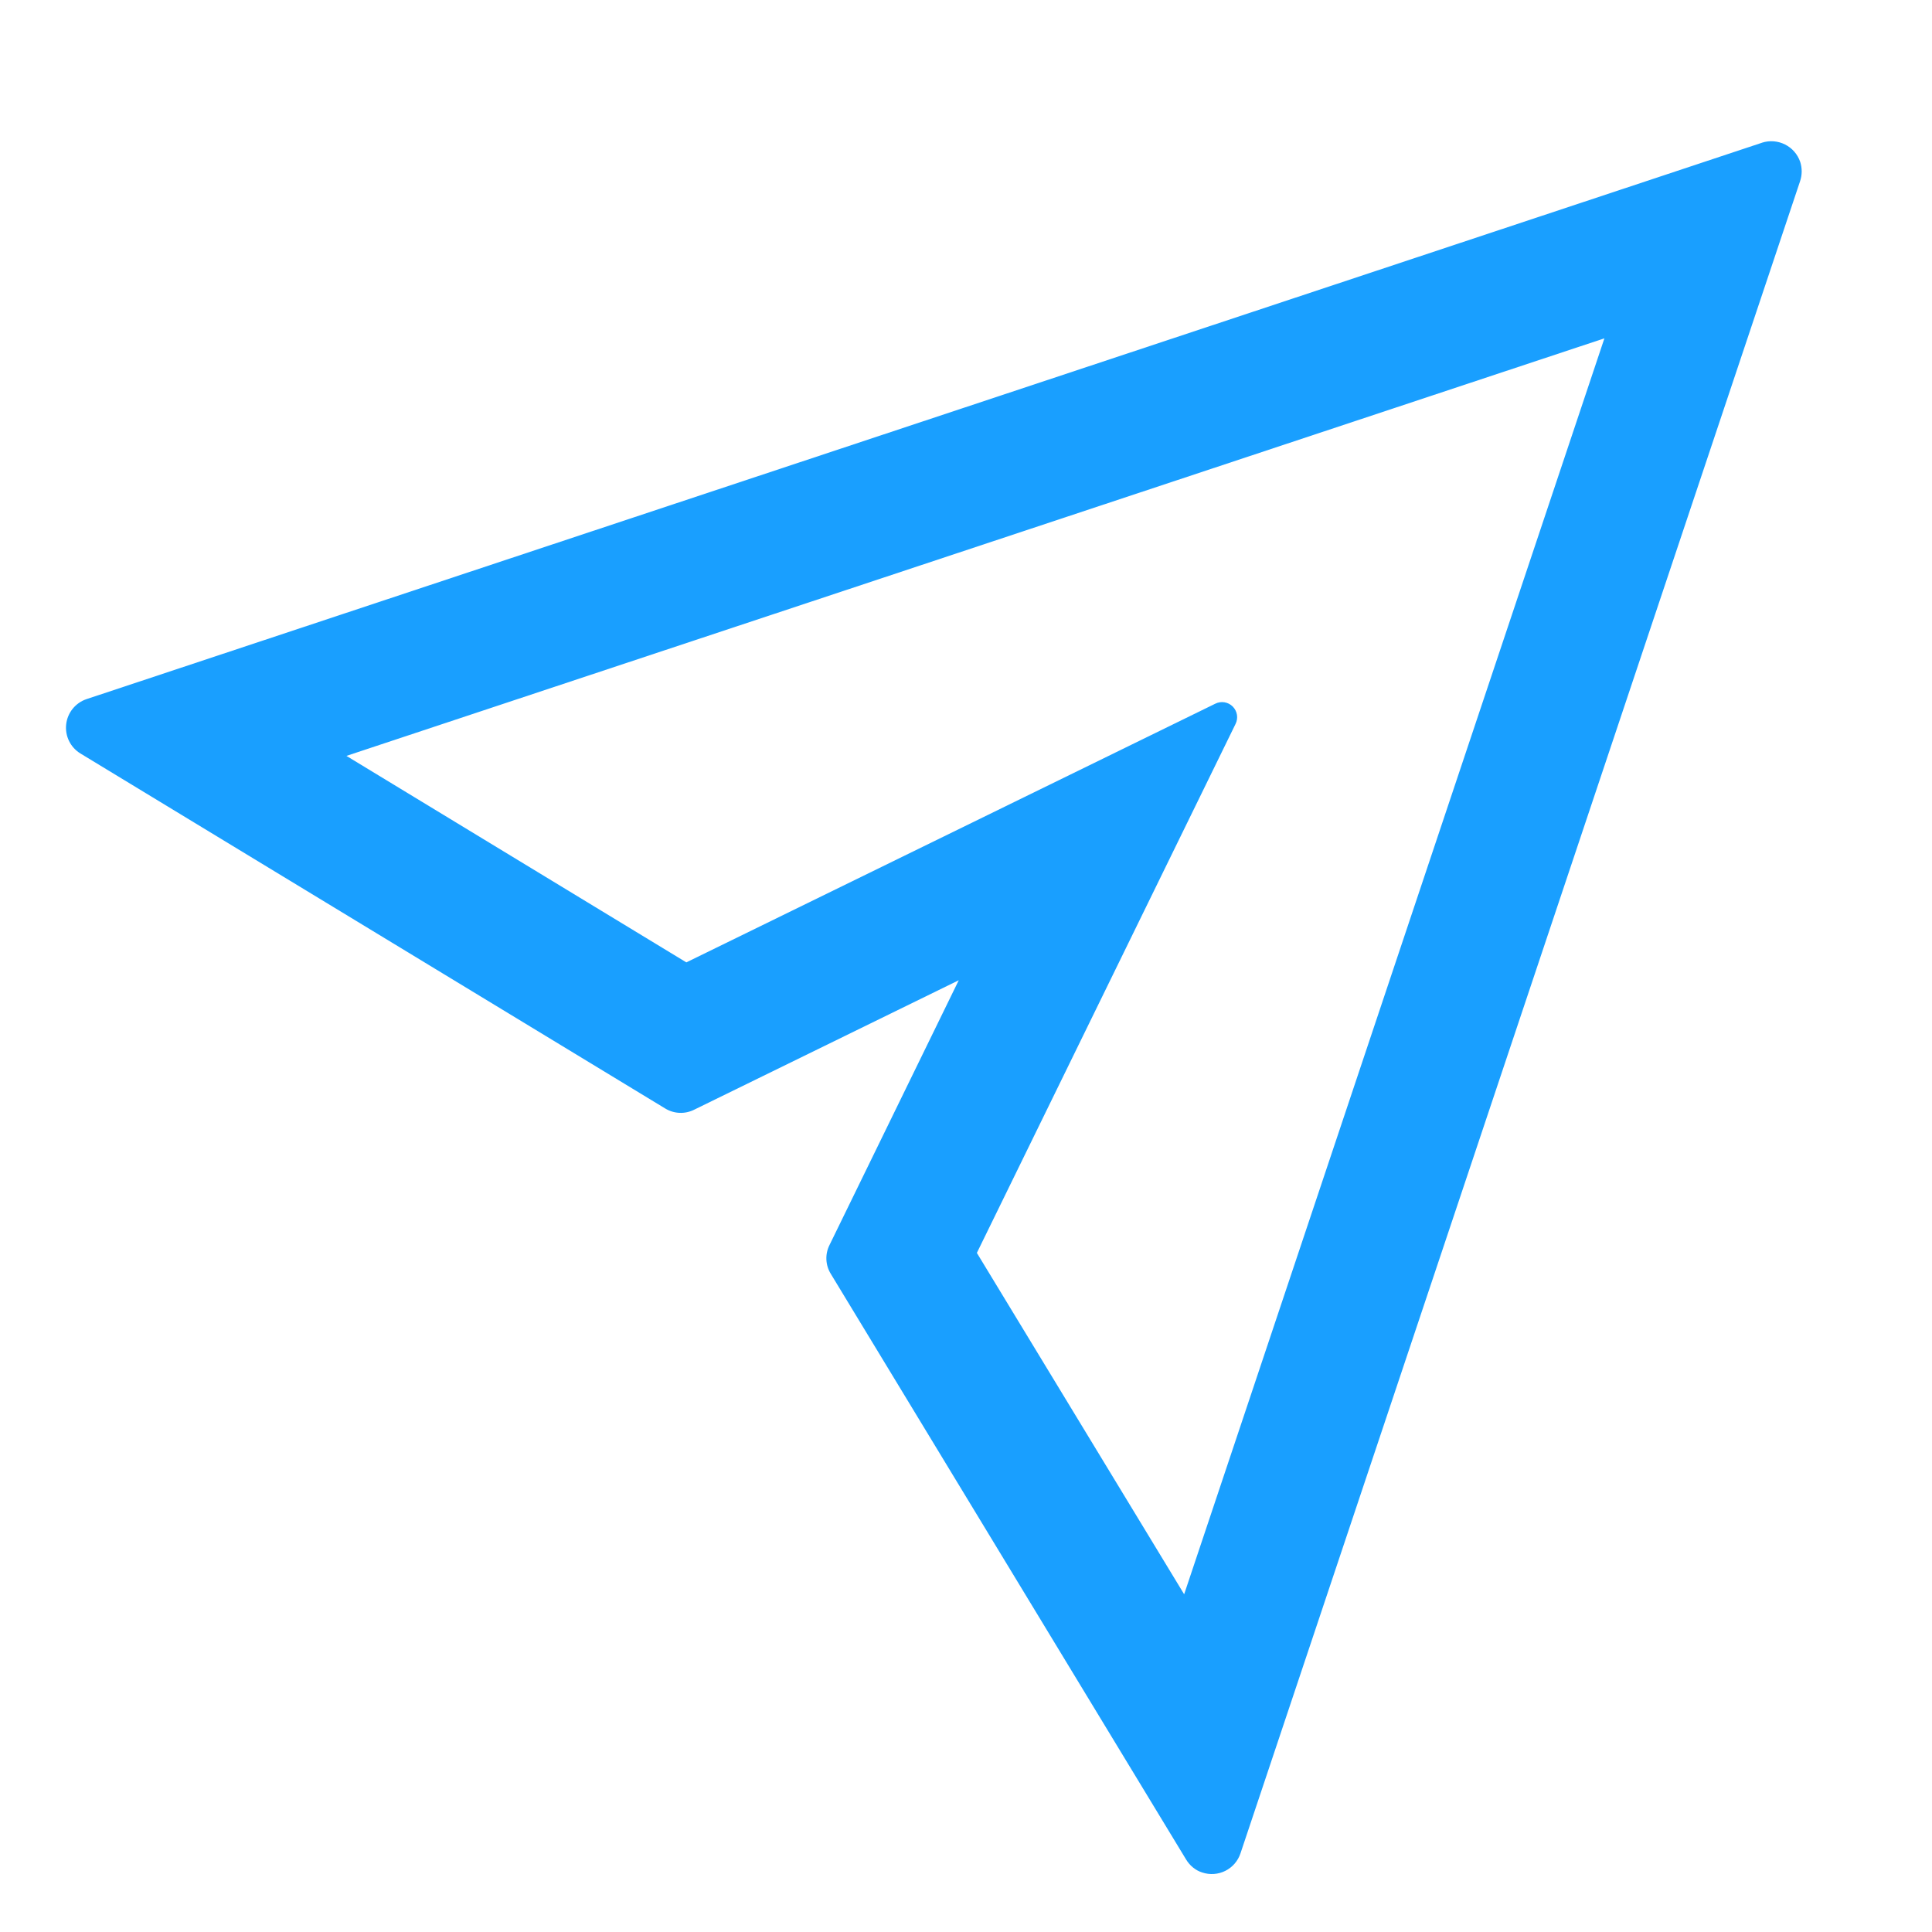
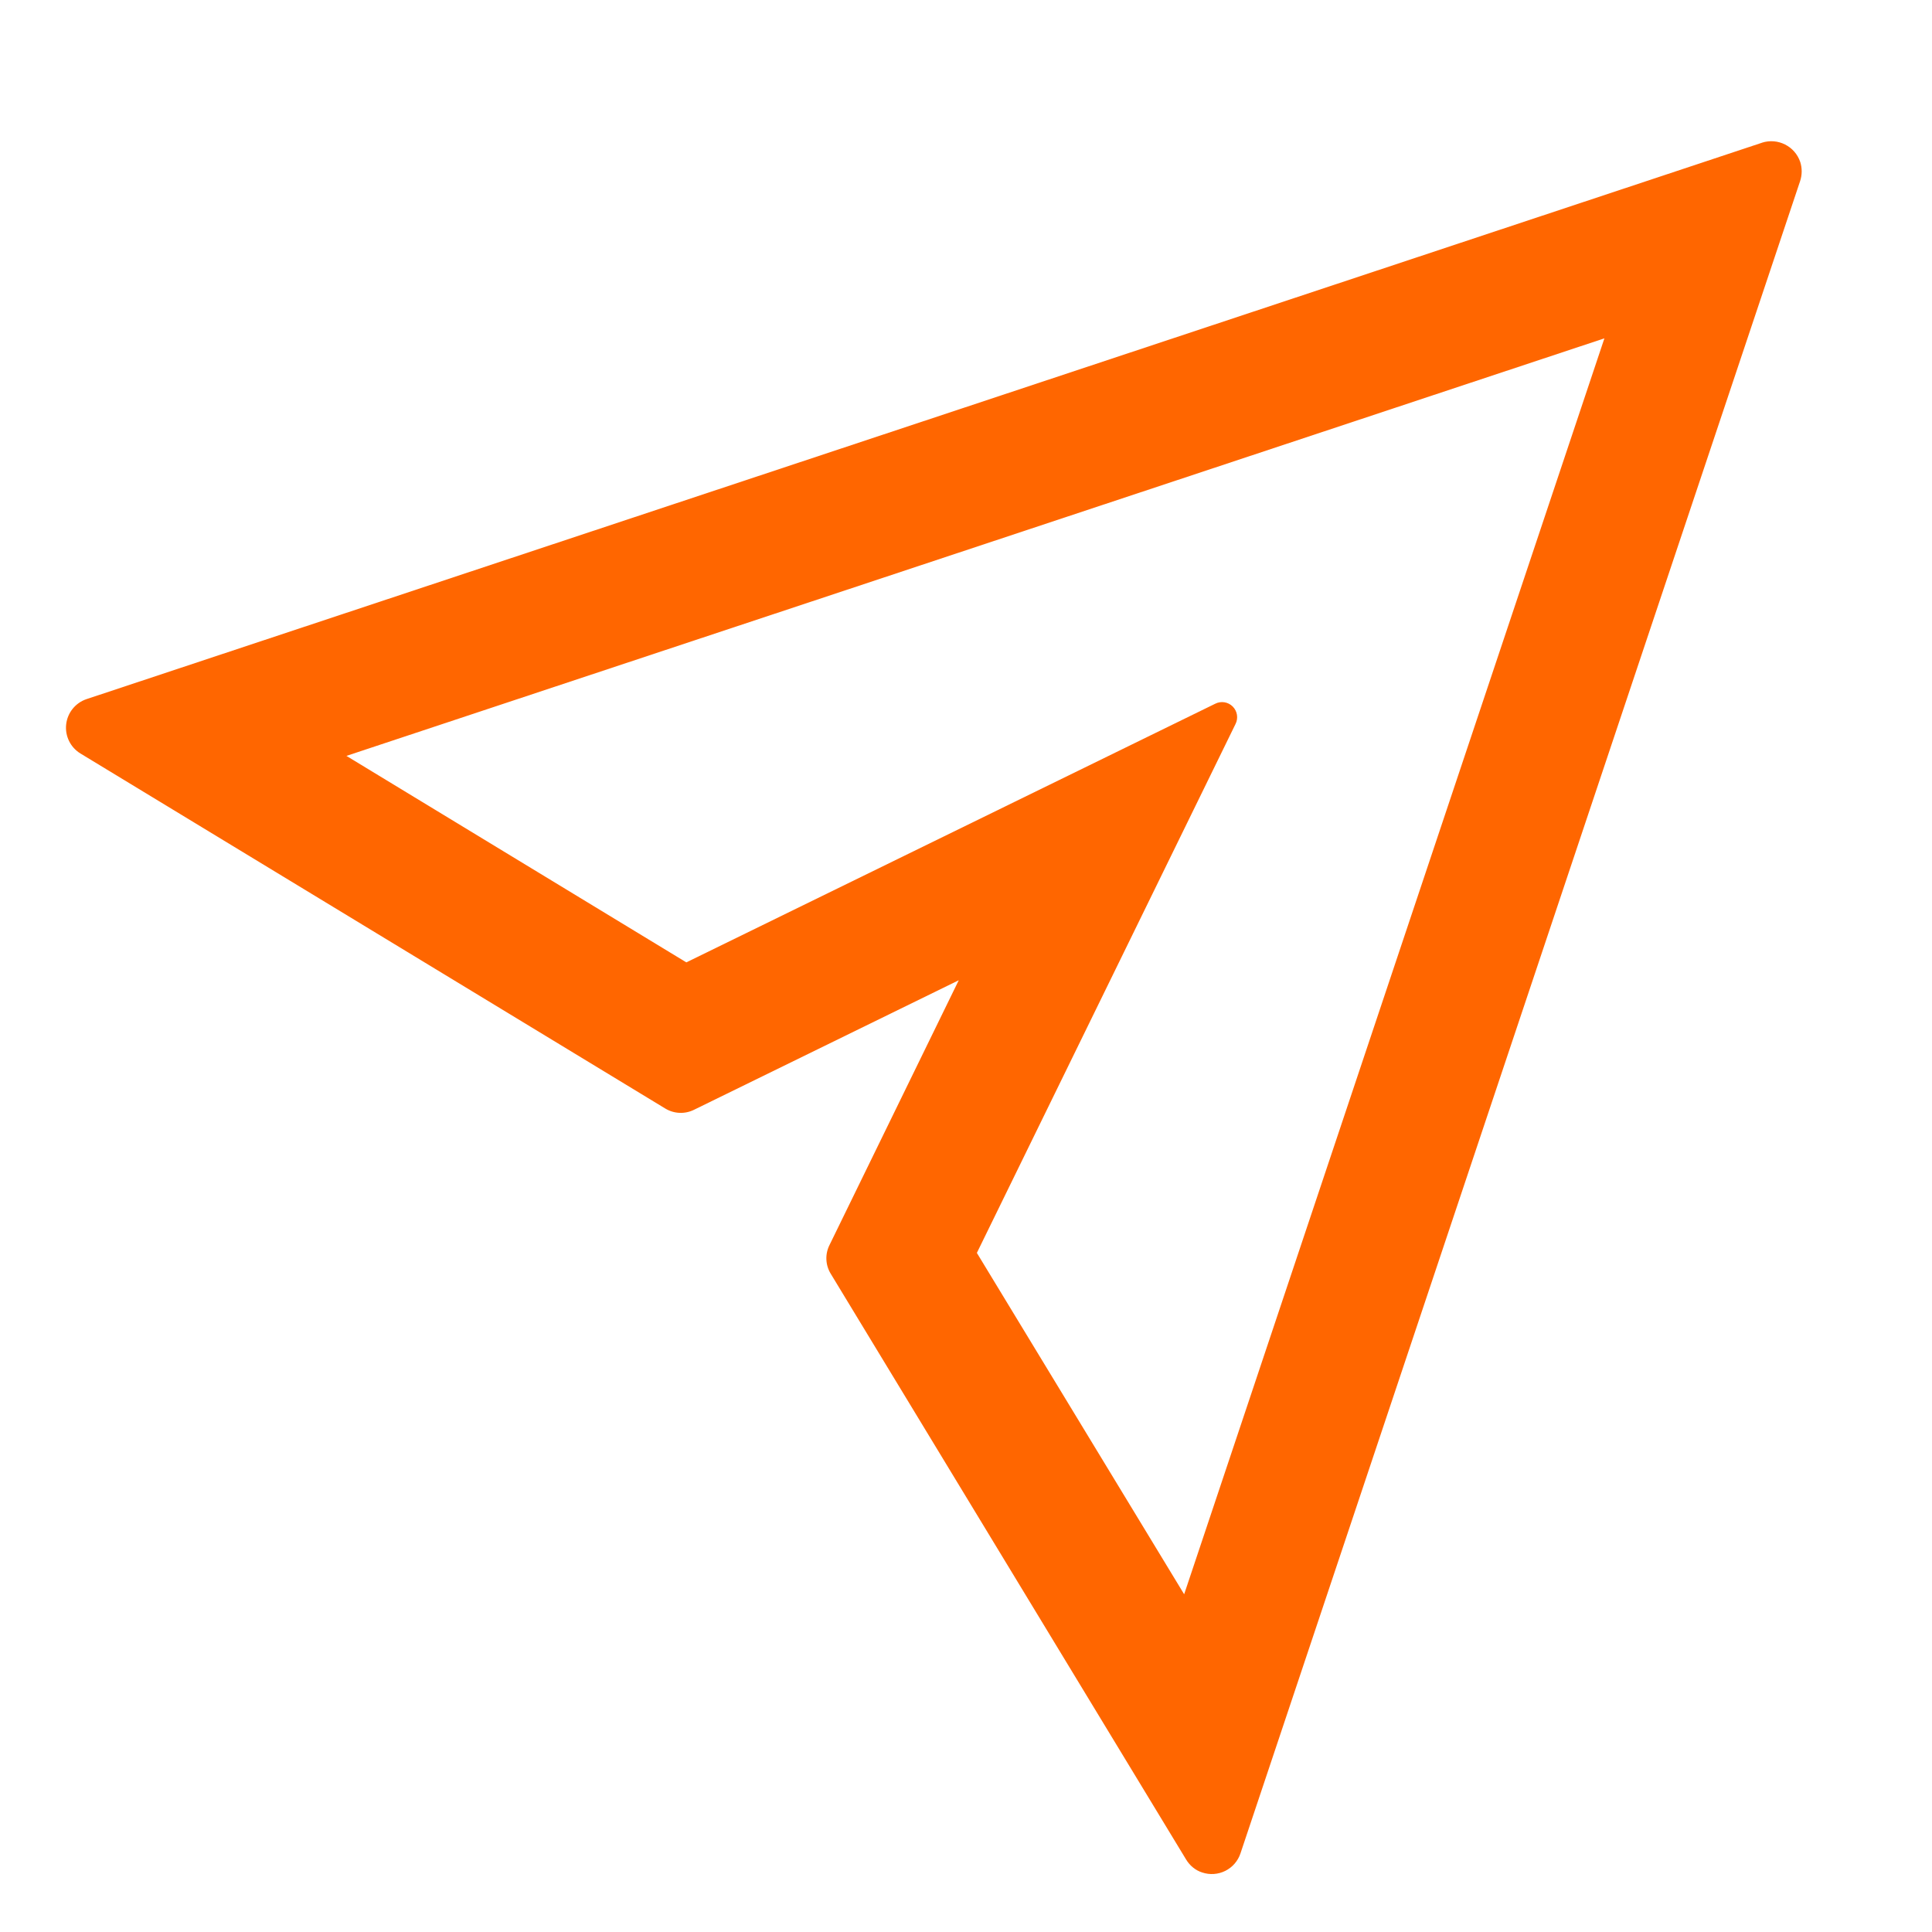
<svg xmlns="http://www.w3.org/2000/svg" t="1619510470850" class="icon" viewBox="0 0 1024 1024" version="1.1" p-id="30641" width="200" height="200">
  <defs>
    <style type="text/css" />
  </defs>
-   <path d="M933.888 75.648L45.824 370.56a16 16 0 0 0-3.2 28.8l309.952 188.16a15.808 15.808 0 0 0 15.36 0.64L508.16 519.552 439.68 659.84a15.68 15.68 0 0 0 0.64 15.296l188.352 310.464c1.92 3.2 4.992 5.76 8.512 6.848a16 16 0 0 0 20.288-10.112l296.64-886.4a16.448 16.448 0 0 0 0.064-10.048 16.192 16.192 0 0 0-20.352-10.24z m-306.304 769.28L517.76 664.064l137.088-280.32a8 8 0 0 0-10.752-10.752L363.776 510.08 183.616 400.64l666.752-221.312-222.72 665.6z" p-id="30642" fill="#199fff" />
+   <path d="M933.888 75.648L45.824 370.56a16 16 0 0 0-3.2 28.8l309.952 188.16a15.808 15.808 0 0 0 15.36 0.64L508.16 519.552 439.68 659.84a15.68 15.68 0 0 0 0.64 15.296l188.352 310.464c1.92 3.2 4.992 5.76 8.512 6.848a16 16 0 0 0 20.288-10.112l296.64-886.4a16.448 16.448 0 0 0 0.064-10.048 16.192 16.192 0 0 0-20.352-10.24z m-306.304 769.28L517.76 664.064l137.088-280.32a8 8 0 0 0-10.752-10.752L363.776 510.08 183.616 400.64l666.752-221.312-222.72 665.6z" p-id="30642" fill="#FF6600" />
</svg>
